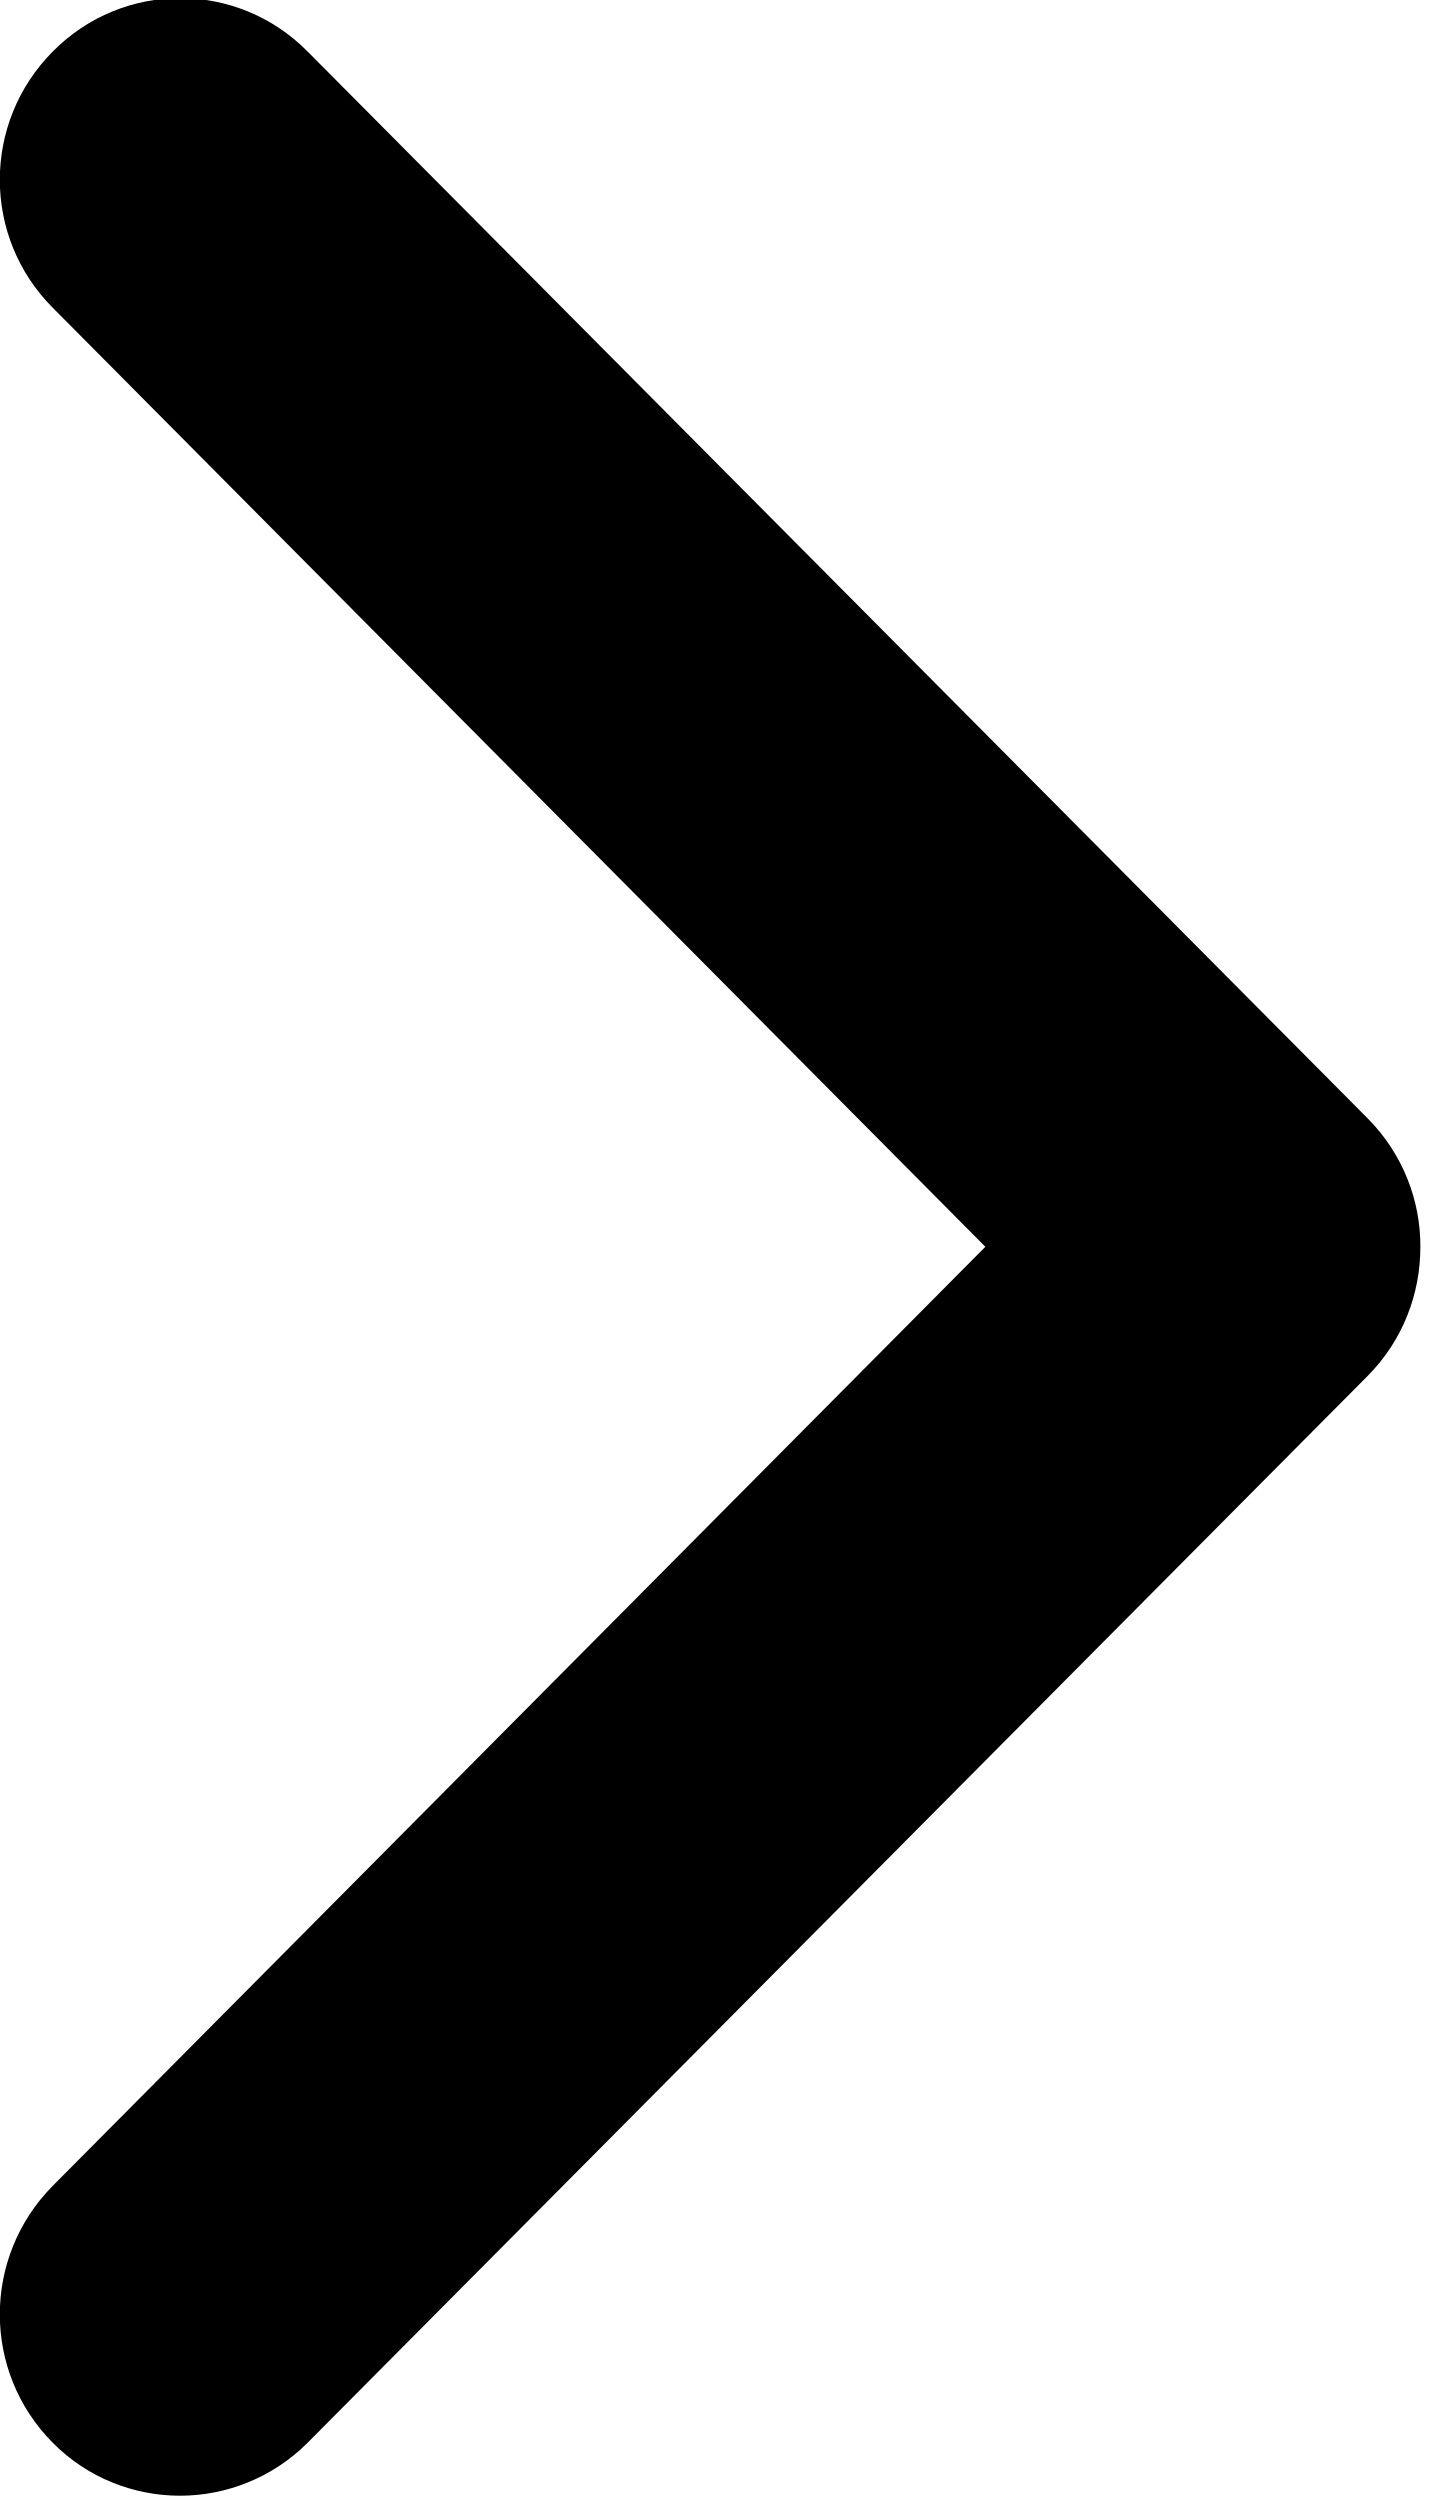
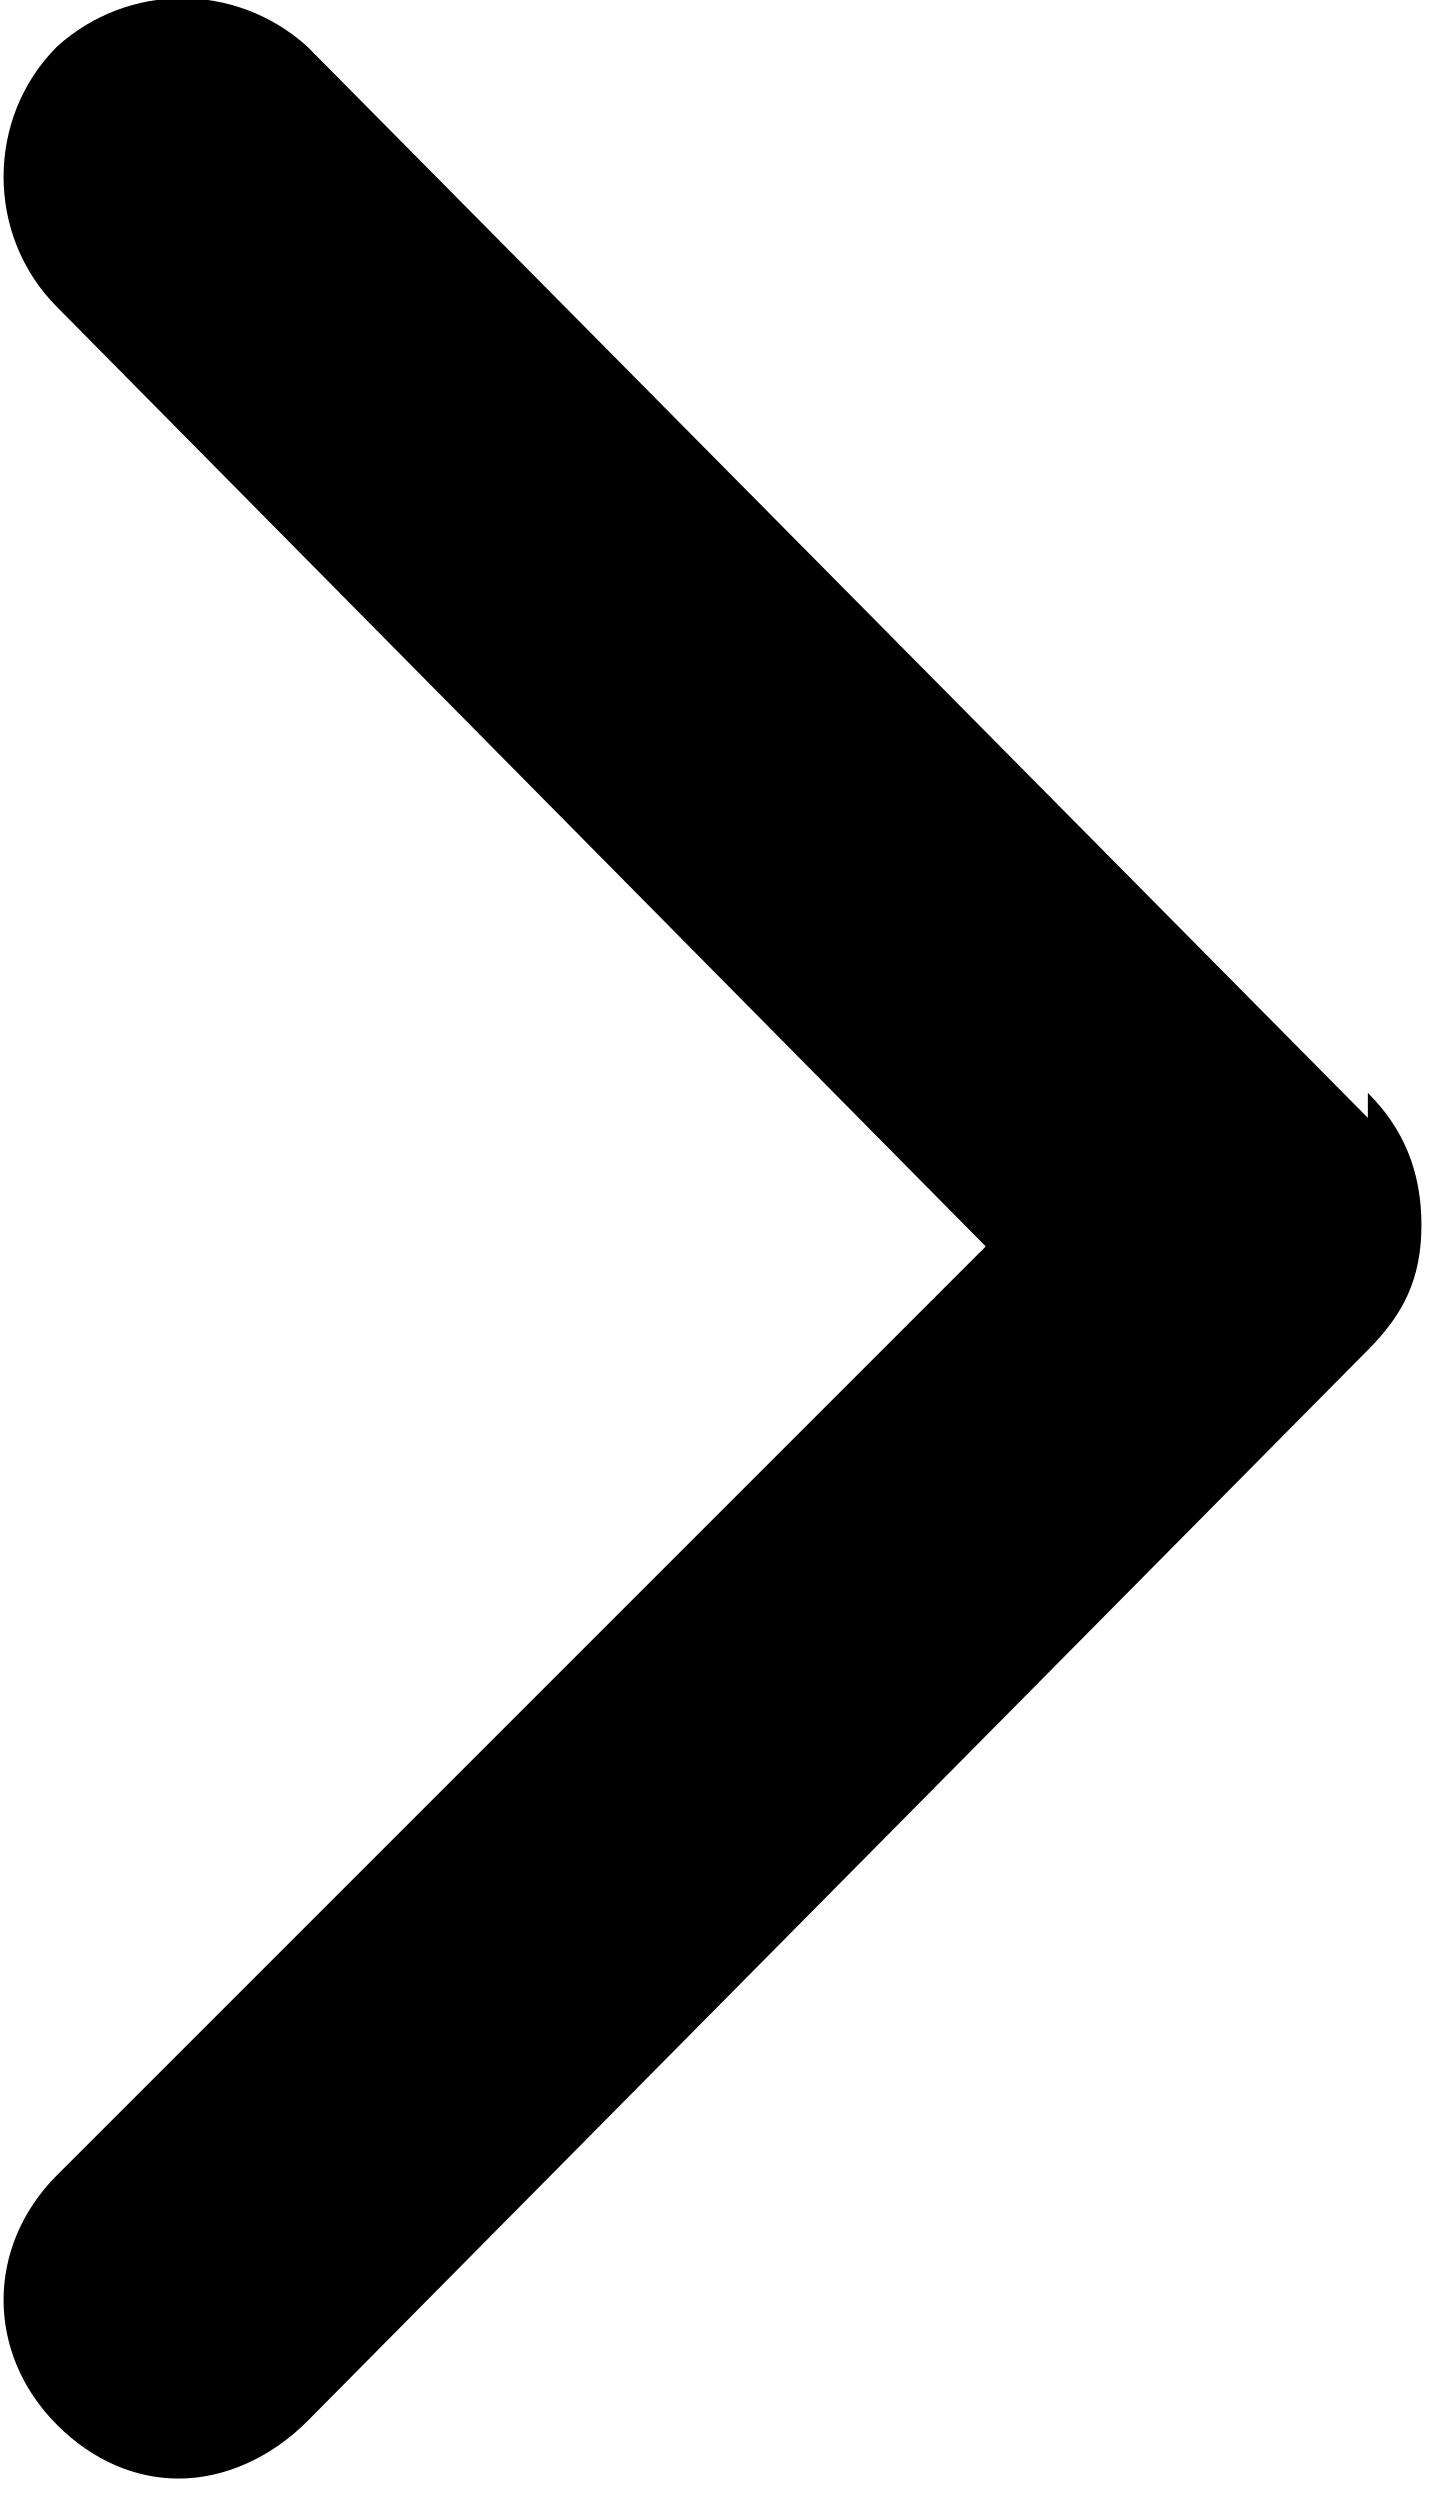
- <svg xmlns="http://www.w3.org/2000/svg" enable-background="new 0 0 4 7" version="1.1" viewBox="0 0 4 7" xml:space="preserve">
-   <path d="m3.83 3.132l-2.969-2.988c-0.197-0.199-0.516-0.199-0.713 0-0.198 0.199-0.198 0.52 0 0.718l2.611 2.629-2.611 2.629c-0.198 0.2-0.198 0.521 0 0.72 0.098 0.099 0.228 0.148 0.356 0.148 0.129 0 0.259-0.05 0.357-0.148l2.969-2.988c0.098-0.099 0.147-0.229 0.147-0.36 1e-3 -0.13-0.049-0.261-0.147-0.36z" />
+ <svg xmlns="http://www.w3.org/2000/svg" viewBox="0 0 4 7">
+   <path d="M3.83 3.13L.86.13c-.2-.18-.5-.18-.7 0-.2.2-.2.53 0 .73l2.6 2.63-2.6 2.6c-.2.2-.2.5 0 .7.1.1.22.15.34.15.13 0 .26-.06.36-.16l2.97-3c.1-.1.15-.2.15-.35s-.05-.27-.15-.37z" />
</svg>
